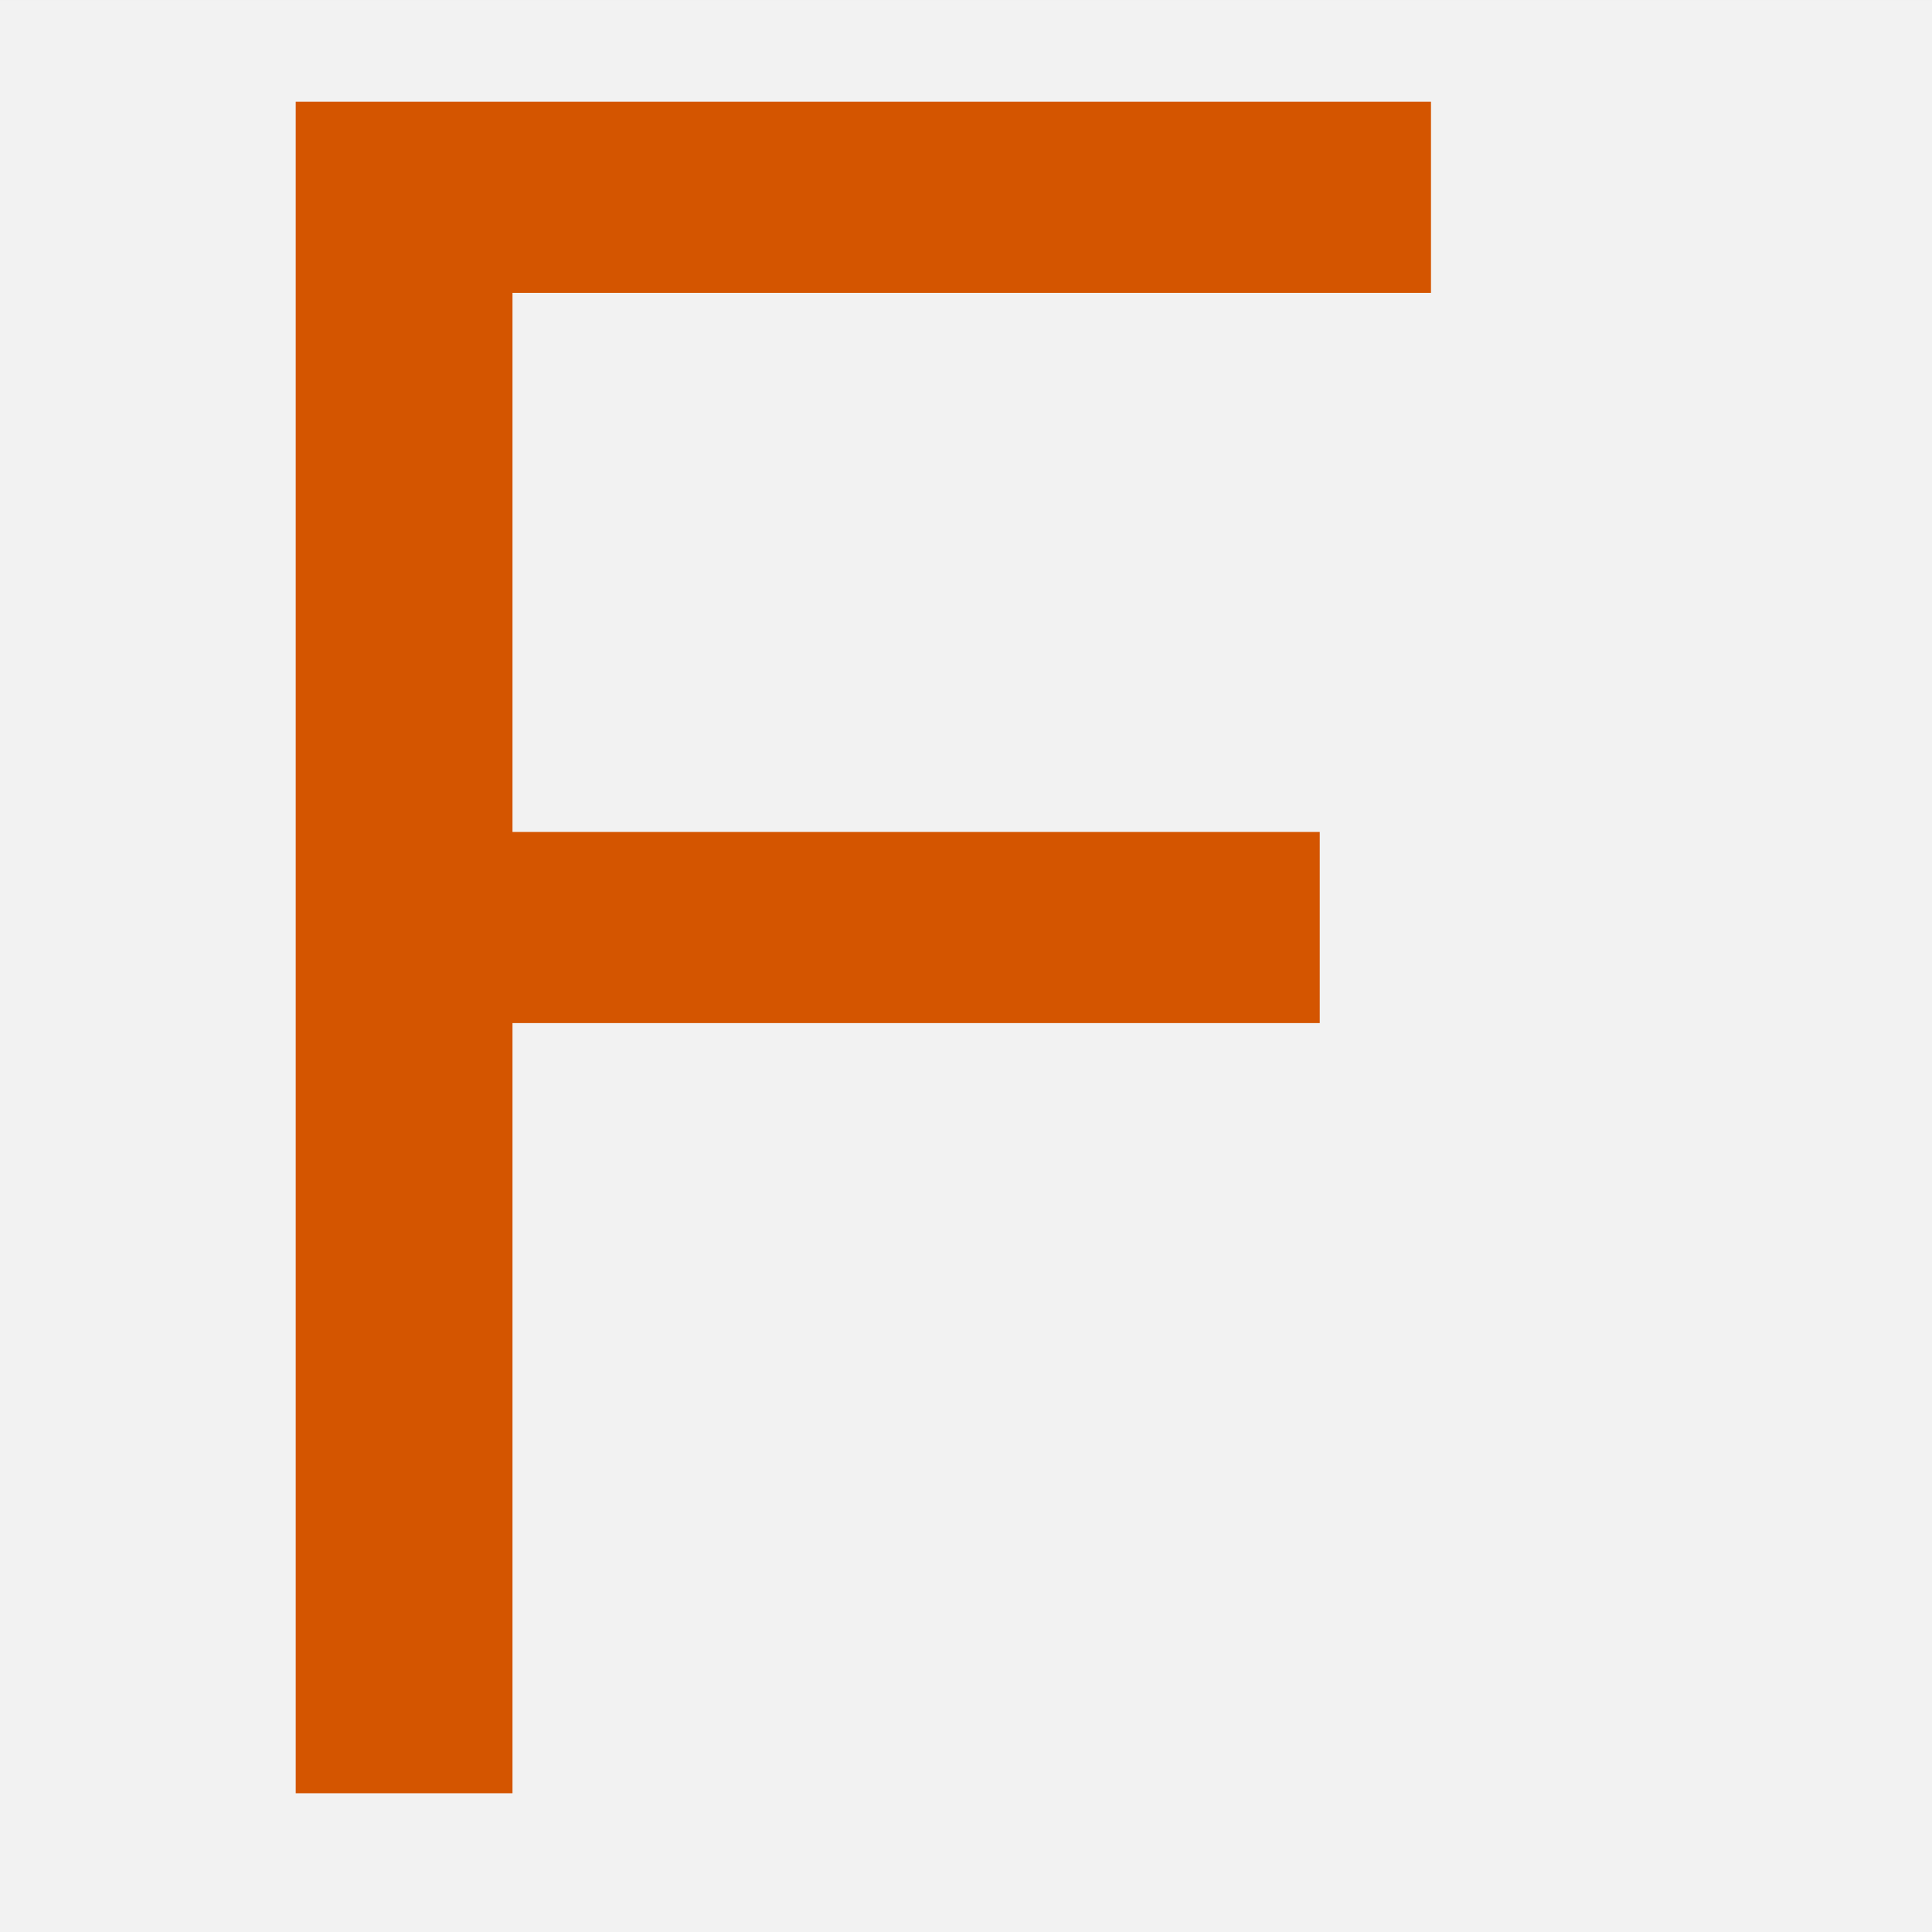
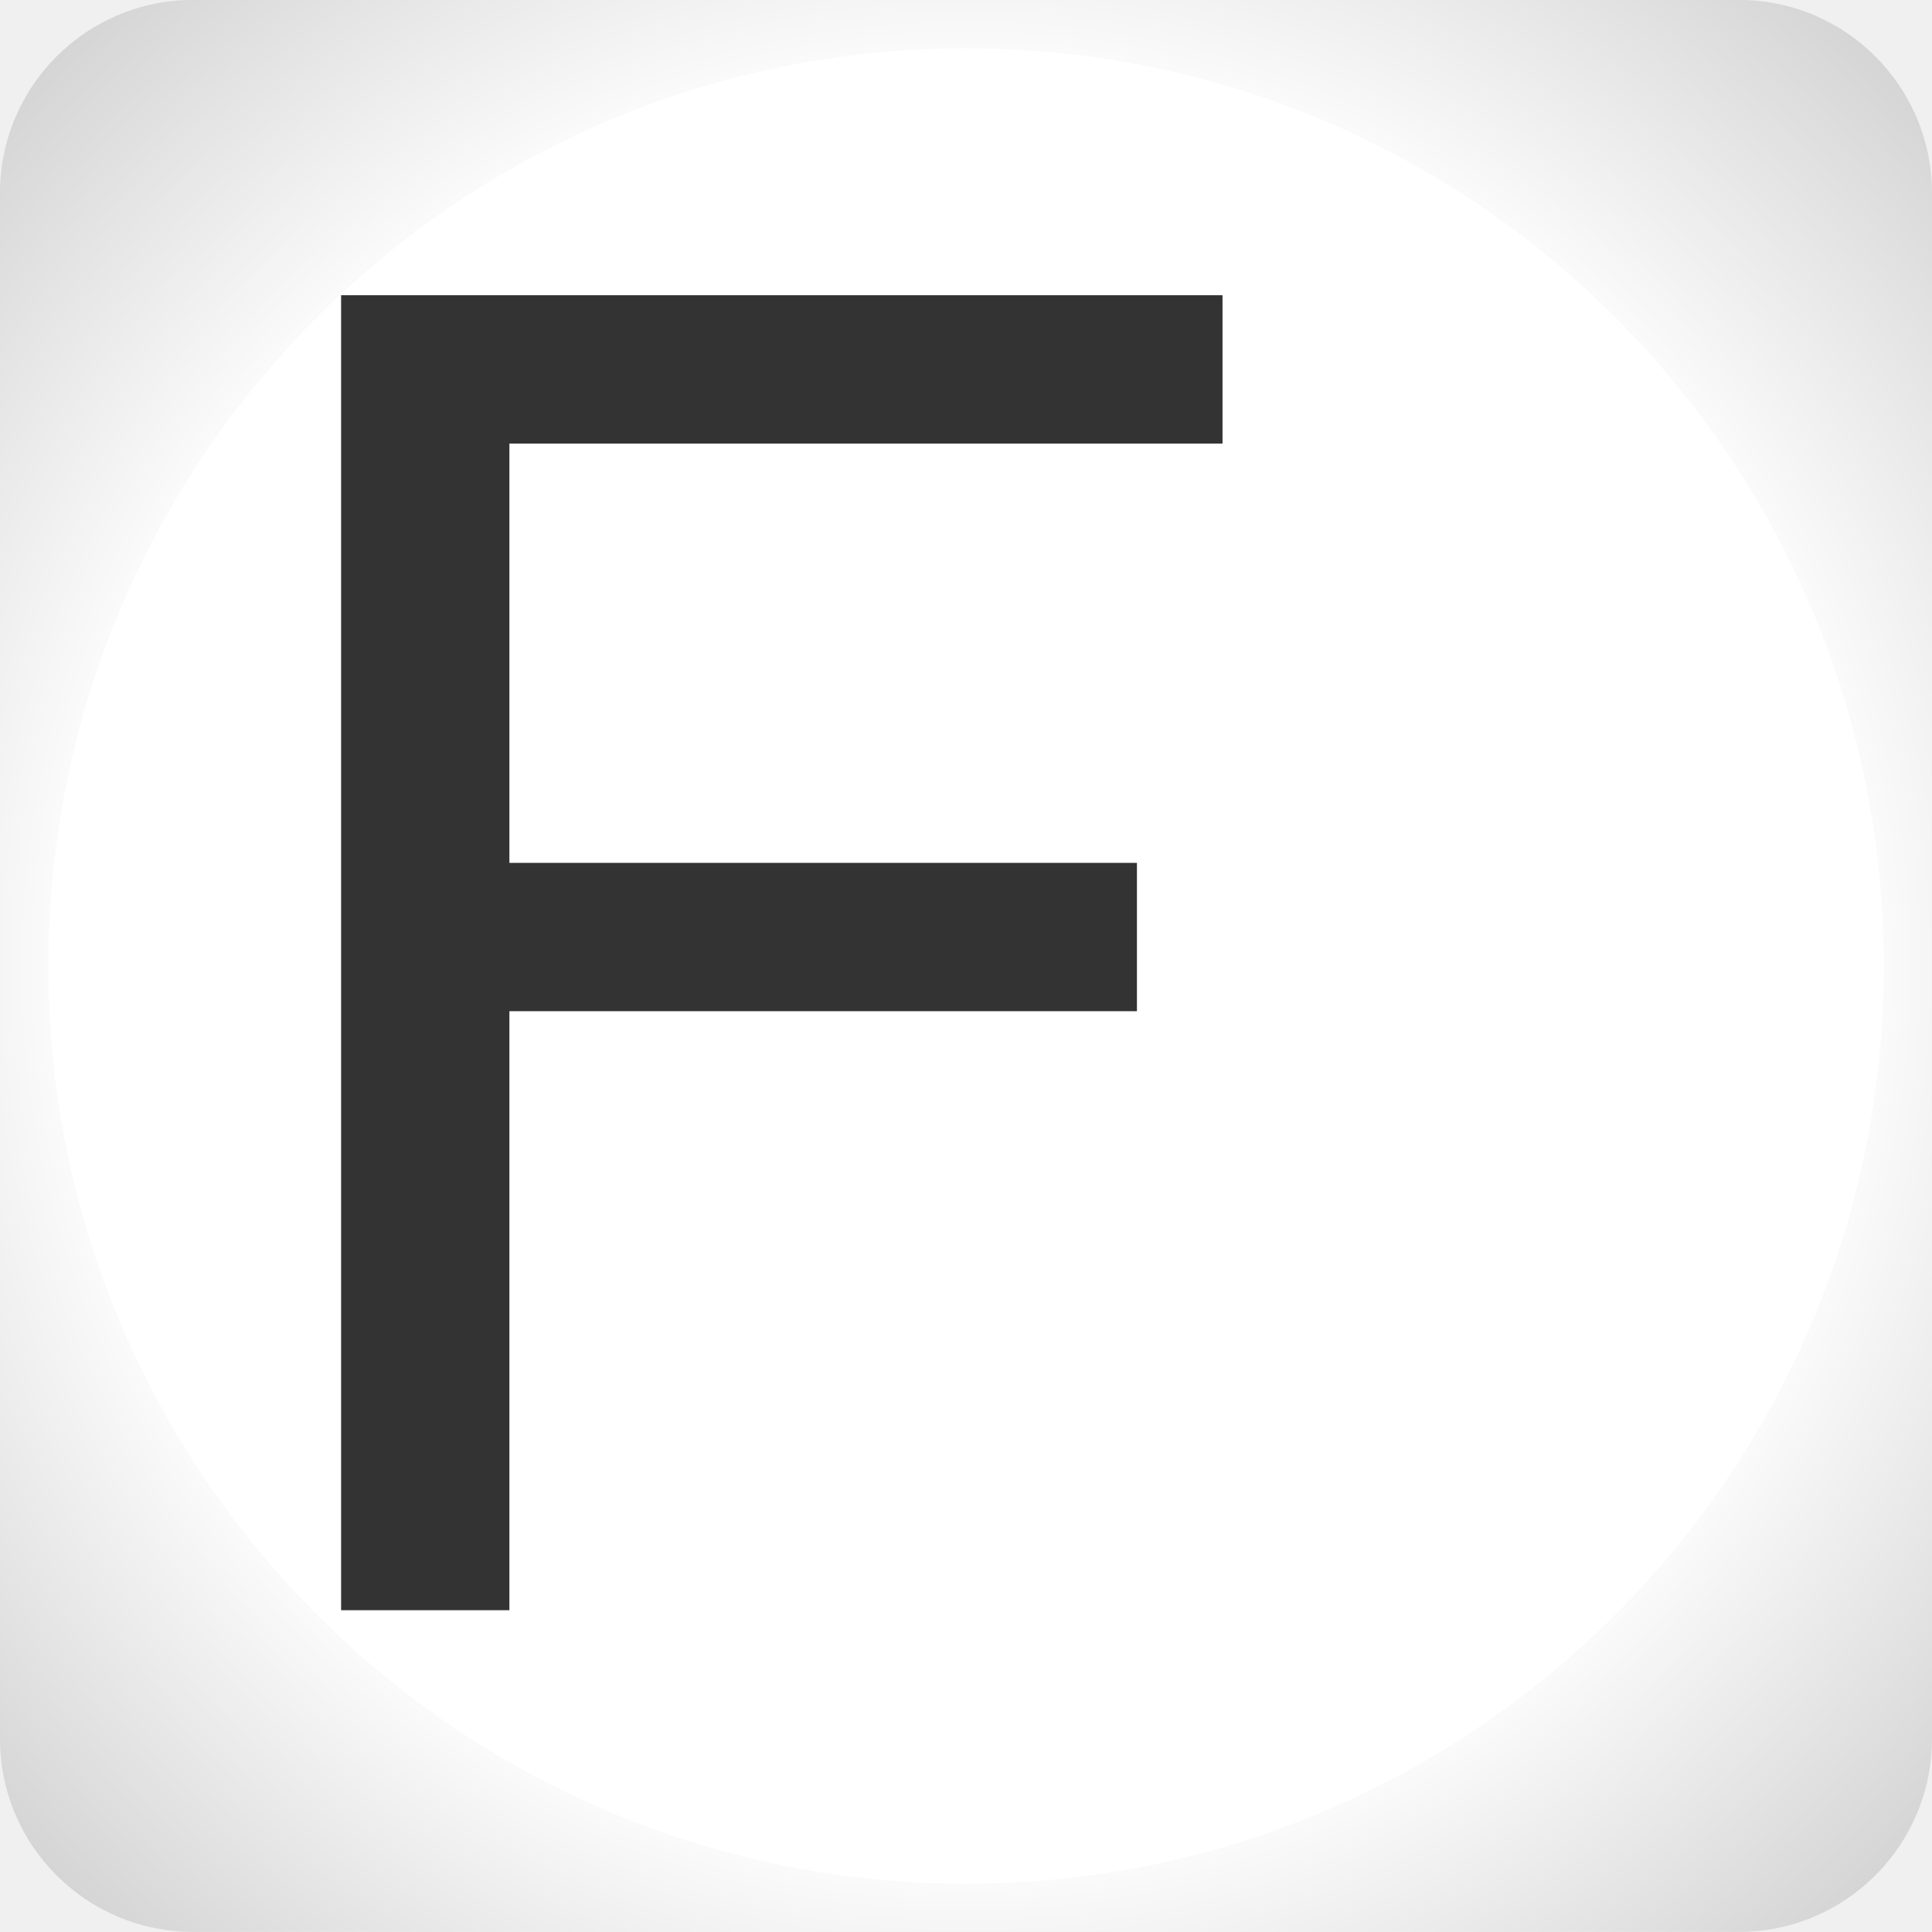
- <svg xmlns="http://www.w3.org/2000/svg" width="10.583mm" height="10.583mm" viewBox="0 0 10.583 10.583" version="1.1" id="svg5">
-   <defs id="defs2" />
-   <g id="layer1" transform="translate(-42.33333,-18.52083)">
-     <rect style="fill:#f2f2f2;stroke:none;stroke-width:0.2" id="rect786" width="10.583" height="10.583" x="42.333" y="18.521" />
-     <text xml:space="preserve" style="font-size:1.411px;font-family:sans-serif;-inkscape-font-specification:'sans-serif, Normal';text-align:center;text-anchor:middle;fill:#000000;stroke:none;stroke-width:0.2" x="47.612" y="28.346" id="text790">
-       <tspan id="tspan788" x="47.612" y="28.346" style="font-style:normal;font-variant:normal;font-weight:normal;font-stretch:normal;font-size:12.7px;font-family:'Helvetica Neue';-inkscape-font-specification:'Helvetica Neue, Normal';font-variant-ligatures:normal;font-variant-caps:normal;font-variant-numeric:normal;font-variant-east-asian:normal;fill:#d45500;stroke:none;stroke-width:0.2">F</tspan>
-     </text>
+ <svg xmlns="http://www.w3.org/2000/svg" xmlns:xlink="http://www.w3.org/1999/xlink" width="10.583mm" height="10.583mm" viewBox="0 0 10.583 10.583" version="1.1" id="svg5">
+   <defs id="defs2">
+     <linearGradient id="linearGradient7296">
+       <stop style="stop-color:#ffffff;stop-opacity:1;" offset="0.5" id="stop7292" />
+       <stop style="stop-color:#a7a7a7;stop-opacity:1;" offset="1" id="stop7294" />
+     </linearGradient>
+     <radialGradient xlink:href="#linearGradient7296" id="radialGradient8769" gradientUnits="userSpaceOnUse" gradientTransform="matrix(1.800002,3.1554921e-6,-1.3106211e-6,1.800002,-27.51662,-74.08361)" cx="34.396" cy="92.604" fx="34.396" fy="92.604" r="5.292" />
+     <radialGradient xlink:href="#linearGradient7296" id="radialGradient8771" gradientUnits="userSpaceOnUse" gradientTransform="matrix(1.800002,3.1554921e-6,-1.3106211e-6,1.800002,-27.51662,-74.08361)" cx="34.396" cy="92.604" fx="34.396" fy="92.604" r="5.292" />
+     <radialGradient xlink:href="#linearGradient7296" id="radialGradient8817" gradientUnits="userSpaceOnUse" gradientTransform="matrix(1.800002,3.1554921e-6,-1.3106211e-6,1.800002,-27.51662,-74.08361)" cx="34.396" cy="92.604" fx="34.396" fy="92.604" r="5.292" />
+     <radialGradient xlink:href="#linearGradient7296" id="radialGradient8819" gradientUnits="userSpaceOnUse" gradientTransform="matrix(1.800002,3.1554921e-6,-1.3106211e-6,1.800002,-27.51662,-74.08361)" cx="34.396" cy="92.604" fx="34.396" fy="92.604" r="5.292" />
+   </defs>
+   <g id="layer1" transform="translate(-39.6875,-97.89583)">
+     <g id="g8745" style="display:inline" transform="translate(10.58333,10.58334)">
+       <rect style="fill:url(#radialGradient8771);fill-opacity:1;stroke:none;stroke-width:0.2" id="rect8737" width="10.583" height="10.583" x="29.104" y="87.312" ry="1.058" rx="1.058" />
+       <ellipse style="fill:#ffffff;fill-opacity:1;stroke:none;stroke-width:0.2" id="ellipse8739" cx="34.396" cy="92.604" rx="5.027" ry="5.027" />
+       <text xml:space="preserve" style="font-size:1.411px;font-family:sans-serif;-inkscape-font-specification:'sans-serif, Normal';text-align:center;text-anchor:middle;fill:#333333;stroke:none;stroke-width:0.2" x="34.386" y="96.131" id="text8743">
+         <tspan id="tspan8741" x="34.386" y="96.131" style="font-style:normal;font-variant:normal;font-weight:normal;font-stretch:normal;font-size:9.878px;font-family:'Helvetica Neue';-inkscape-font-specification:'Helvetica Neue, Normal';font-variant-ligatures:normal;font-variant-caps:normal;font-variant-numeric:normal;font-variant-east-asian:normal;fill:#333333;stroke:none;stroke-width:0.2">F</tspan>
+       </text>
+     </g>
+     <g id="letter_G" style="display:inline" transform="translate(21.16667,10.58334)">
+       <rect style="fill:url(#radialGradient8769);fill-opacity:1;stroke:none;stroke-width:0.2" id="rect8747" width="10.583" height="10.583" x="29.104" y="87.312" ry="1.058" rx="1.058" />
+       <ellipse style="fill:#ffffff;fill-opacity:1;stroke:none;stroke-width:0.2" id="ellipse8749" cx="34.396" cy="92.604" rx="5.027" ry="5.027" />
+       <text xml:space="preserve" style="font-size:1.411px;font-family:sans-serif;-inkscape-font-specification:'sans-serif, Normal';text-align:center;text-anchor:middle;fill:#333333;stroke:none;stroke-width:0.2" x="34.386" y="96.131" id="text8753">
+         <tspan id="tspan8751" x="34.386" y="96.131" style="font-style:normal;font-variant:normal;font-weight:normal;font-stretch:normal;font-size:9.878px;font-family:'Helvetica Neue';-inkscape-font-specification:'Helvetica Neue, Normal';font-variant-ligatures:normal;font-variant-caps:normal;font-variant-numeric:normal;font-variant-east-asian:normal;fill:#333333;stroke:none;stroke-width:0.2">G</tspan>
+       </text>
+     </g>
+     <g id="letter_L" style="display:inline" transform="translate(10.58333,21.16667)">
+       <rect style="fill:url(#radialGradient8819);fill-opacity:1;stroke:none;stroke-width:0.2" id="rect8785" width="10.583" height="10.583" x="29.104" y="87.312" ry="1.058" rx="1.058" />
+       <ellipse style="fill:#ffffff;fill-opacity:1;stroke:none;stroke-width:0.2" id="ellipse8787" cx="34.396" cy="92.604" rx="5.027" ry="5.027" />
+       <text xml:space="preserve" style="font-size:1.411px;font-family:sans-serif;-inkscape-font-specification:'sans-serif, Normal';text-align:center;text-anchor:middle;fill:#333333;stroke:none;stroke-width:0.2" x="34.386" y="96.131" id="text8791">
+         <tspan id="tspan8789" x="34.386" y="96.131" style="font-style:normal;font-variant:normal;font-weight:normal;font-stretch:normal;font-size:9.878px;font-family:'Helvetica Neue';-inkscape-font-specification:'Helvetica Neue, Normal';font-variant-ligatures:normal;font-variant-caps:normal;font-variant-numeric:normal;font-variant-east-asian:normal;fill:#333333;stroke:none;stroke-width:0.2">L</tspan>
+       </text>
+     </g>
+     <g id="g8803" style="display:inline" transform="translate(21.16667,21.16667)">
+       <rect style="fill:url(#radialGradient8817);fill-opacity:1;stroke:none;stroke-width:0.2" id="rect8795" width="10.583" height="10.583" x="29.104" y="87.312" ry="1.058" rx="1.058" />
+       <ellipse style="fill:#ffffff;fill-opacity:1;stroke:none;stroke-width:0.2" id="ellipse8797" cx="34.396" cy="92.604" rx="5.027" ry="5.027" />
+       <text xml:space="preserve" style="font-size:1.411px;font-family:sans-serif;-inkscape-font-specification:'sans-serif, Normal';text-align:center;text-anchor:middle;fill:#333333;stroke:none;stroke-width:0.2" x="34.386" y="96.131" id="text8801">
+         <tspan id="tspan8799" x="34.386" y="96.131" style="font-style:normal;font-variant:normal;font-weight:normal;font-stretch:normal;font-size:9.878px;font-family:'Helvetica Neue';-inkscape-font-specification:'Helvetica Neue, Normal';font-variant-ligatures:normal;font-variant-caps:normal;font-variant-numeric:normal;font-variant-east-asian:normal;fill:#333333;stroke:none;stroke-width:0.2">M</tspan>
+       </text>
+     </g>
  </g>
</svg>
